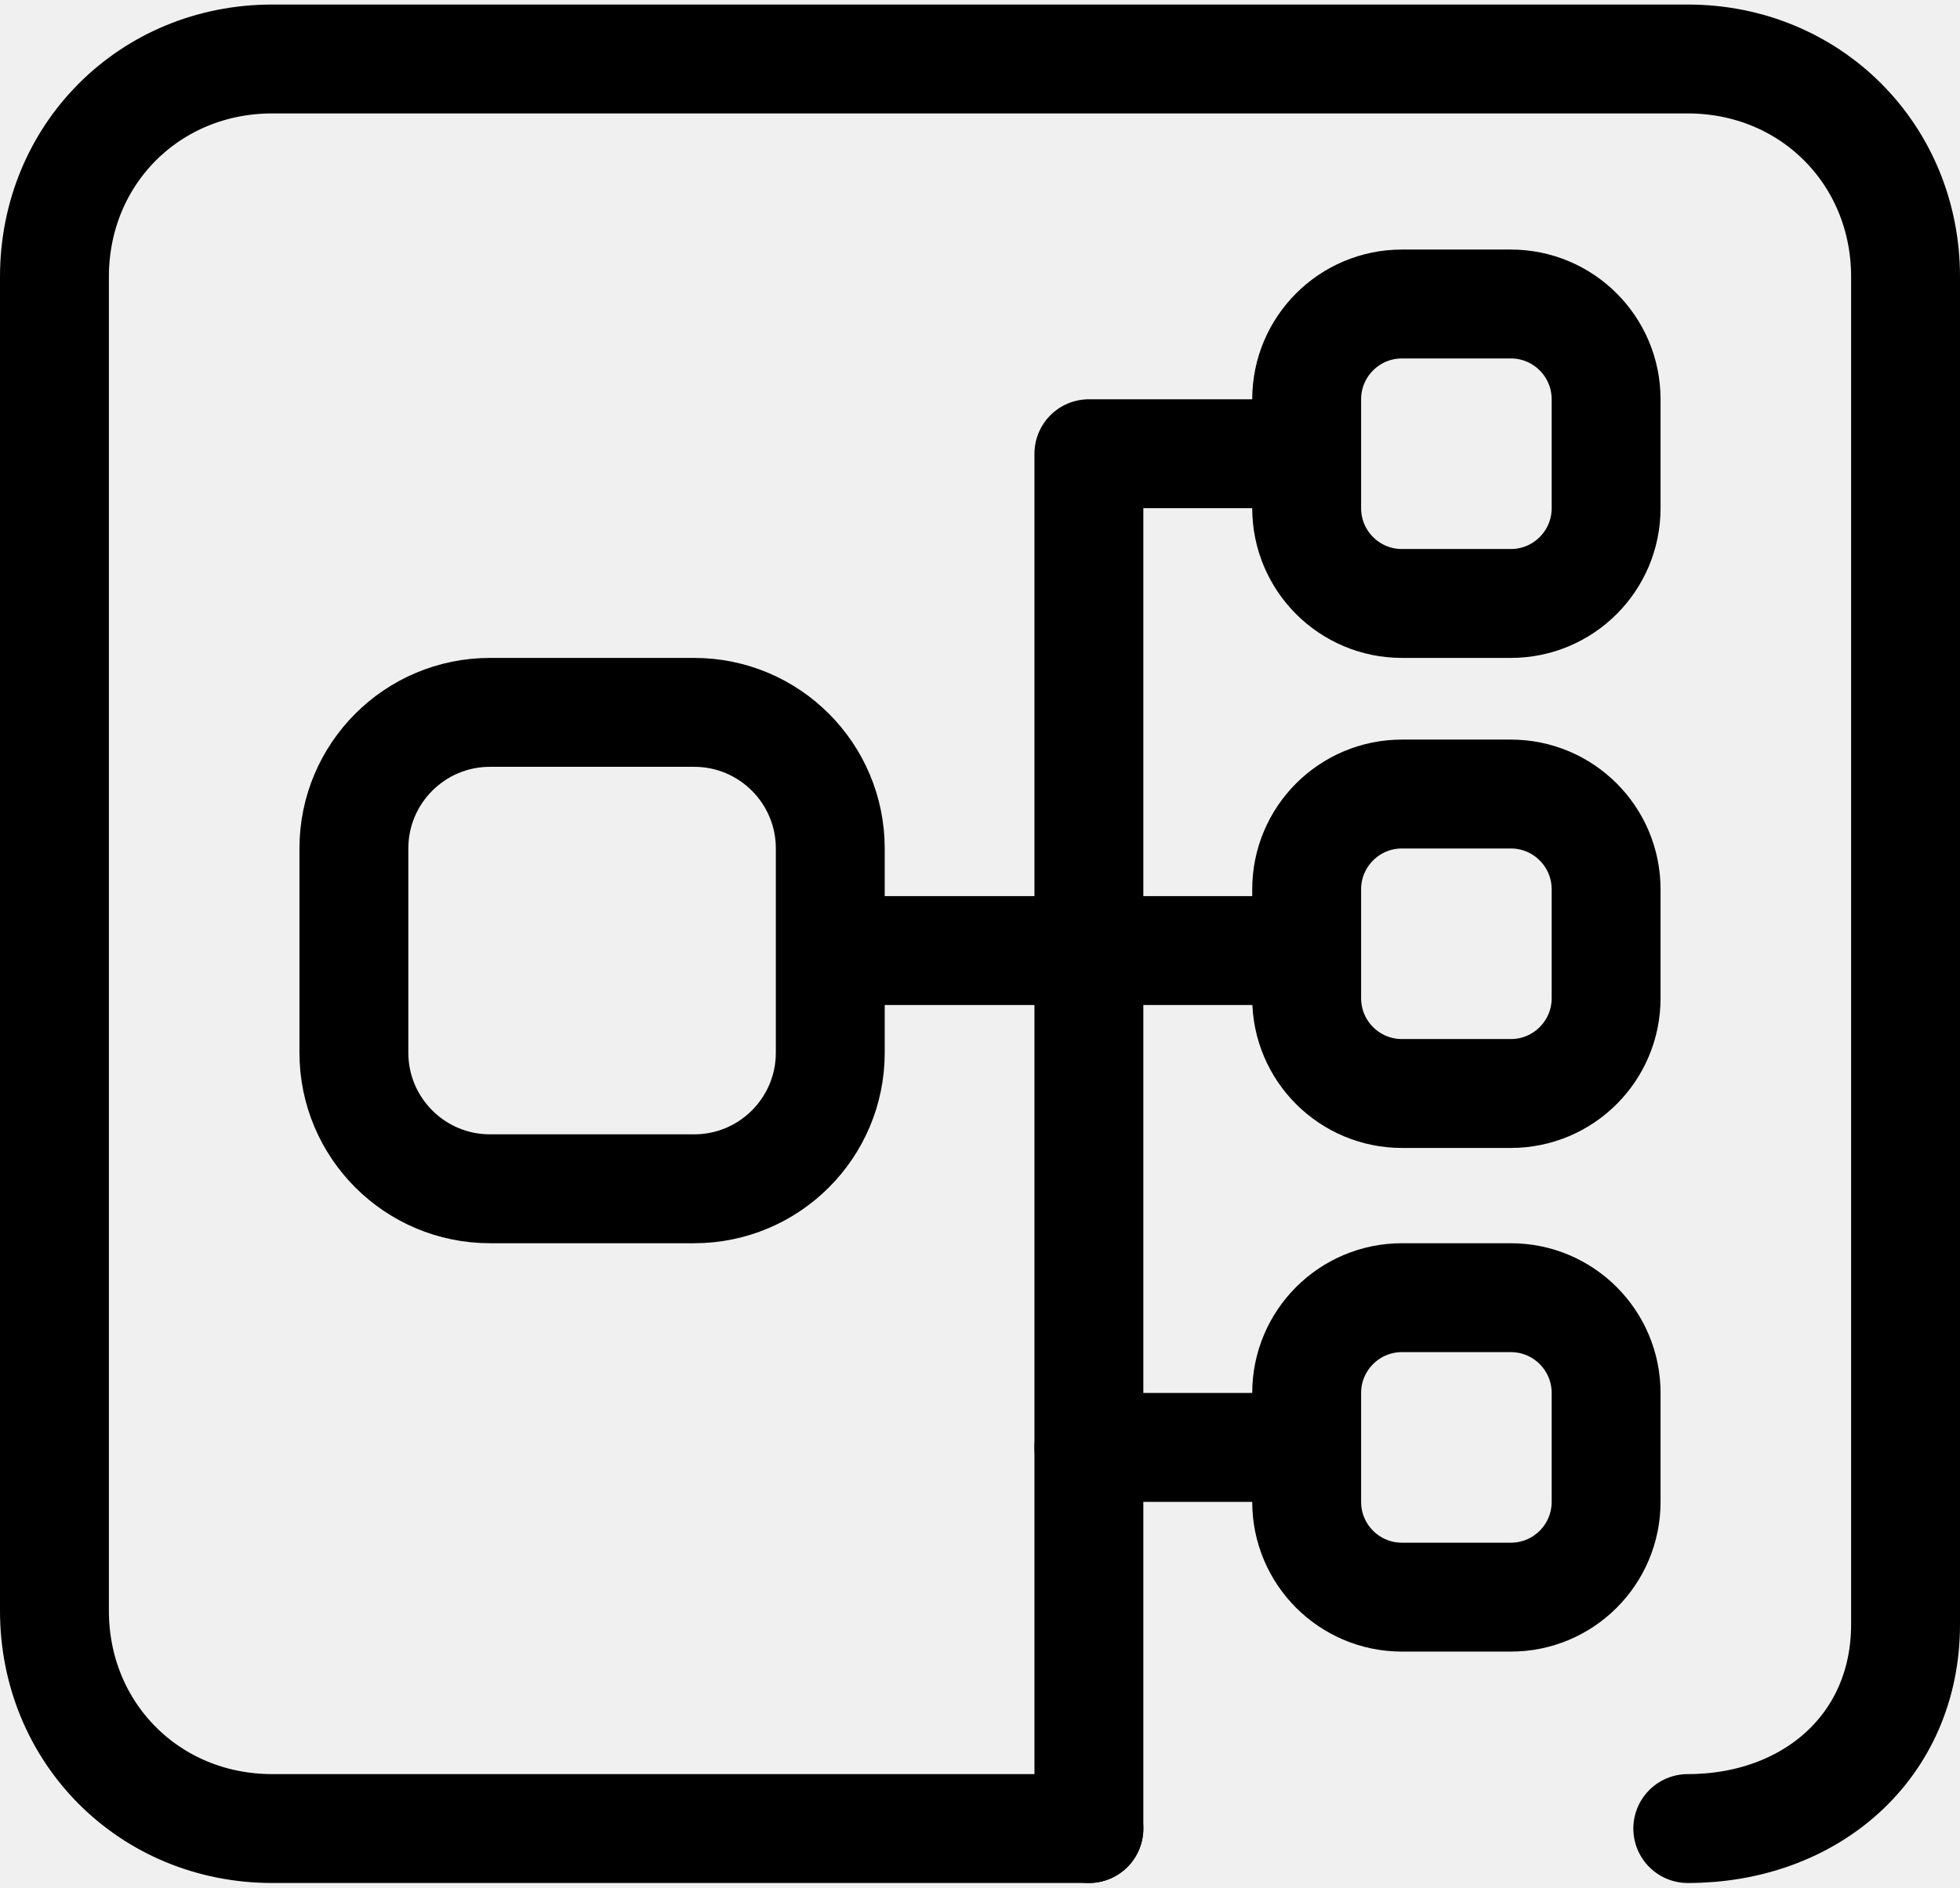
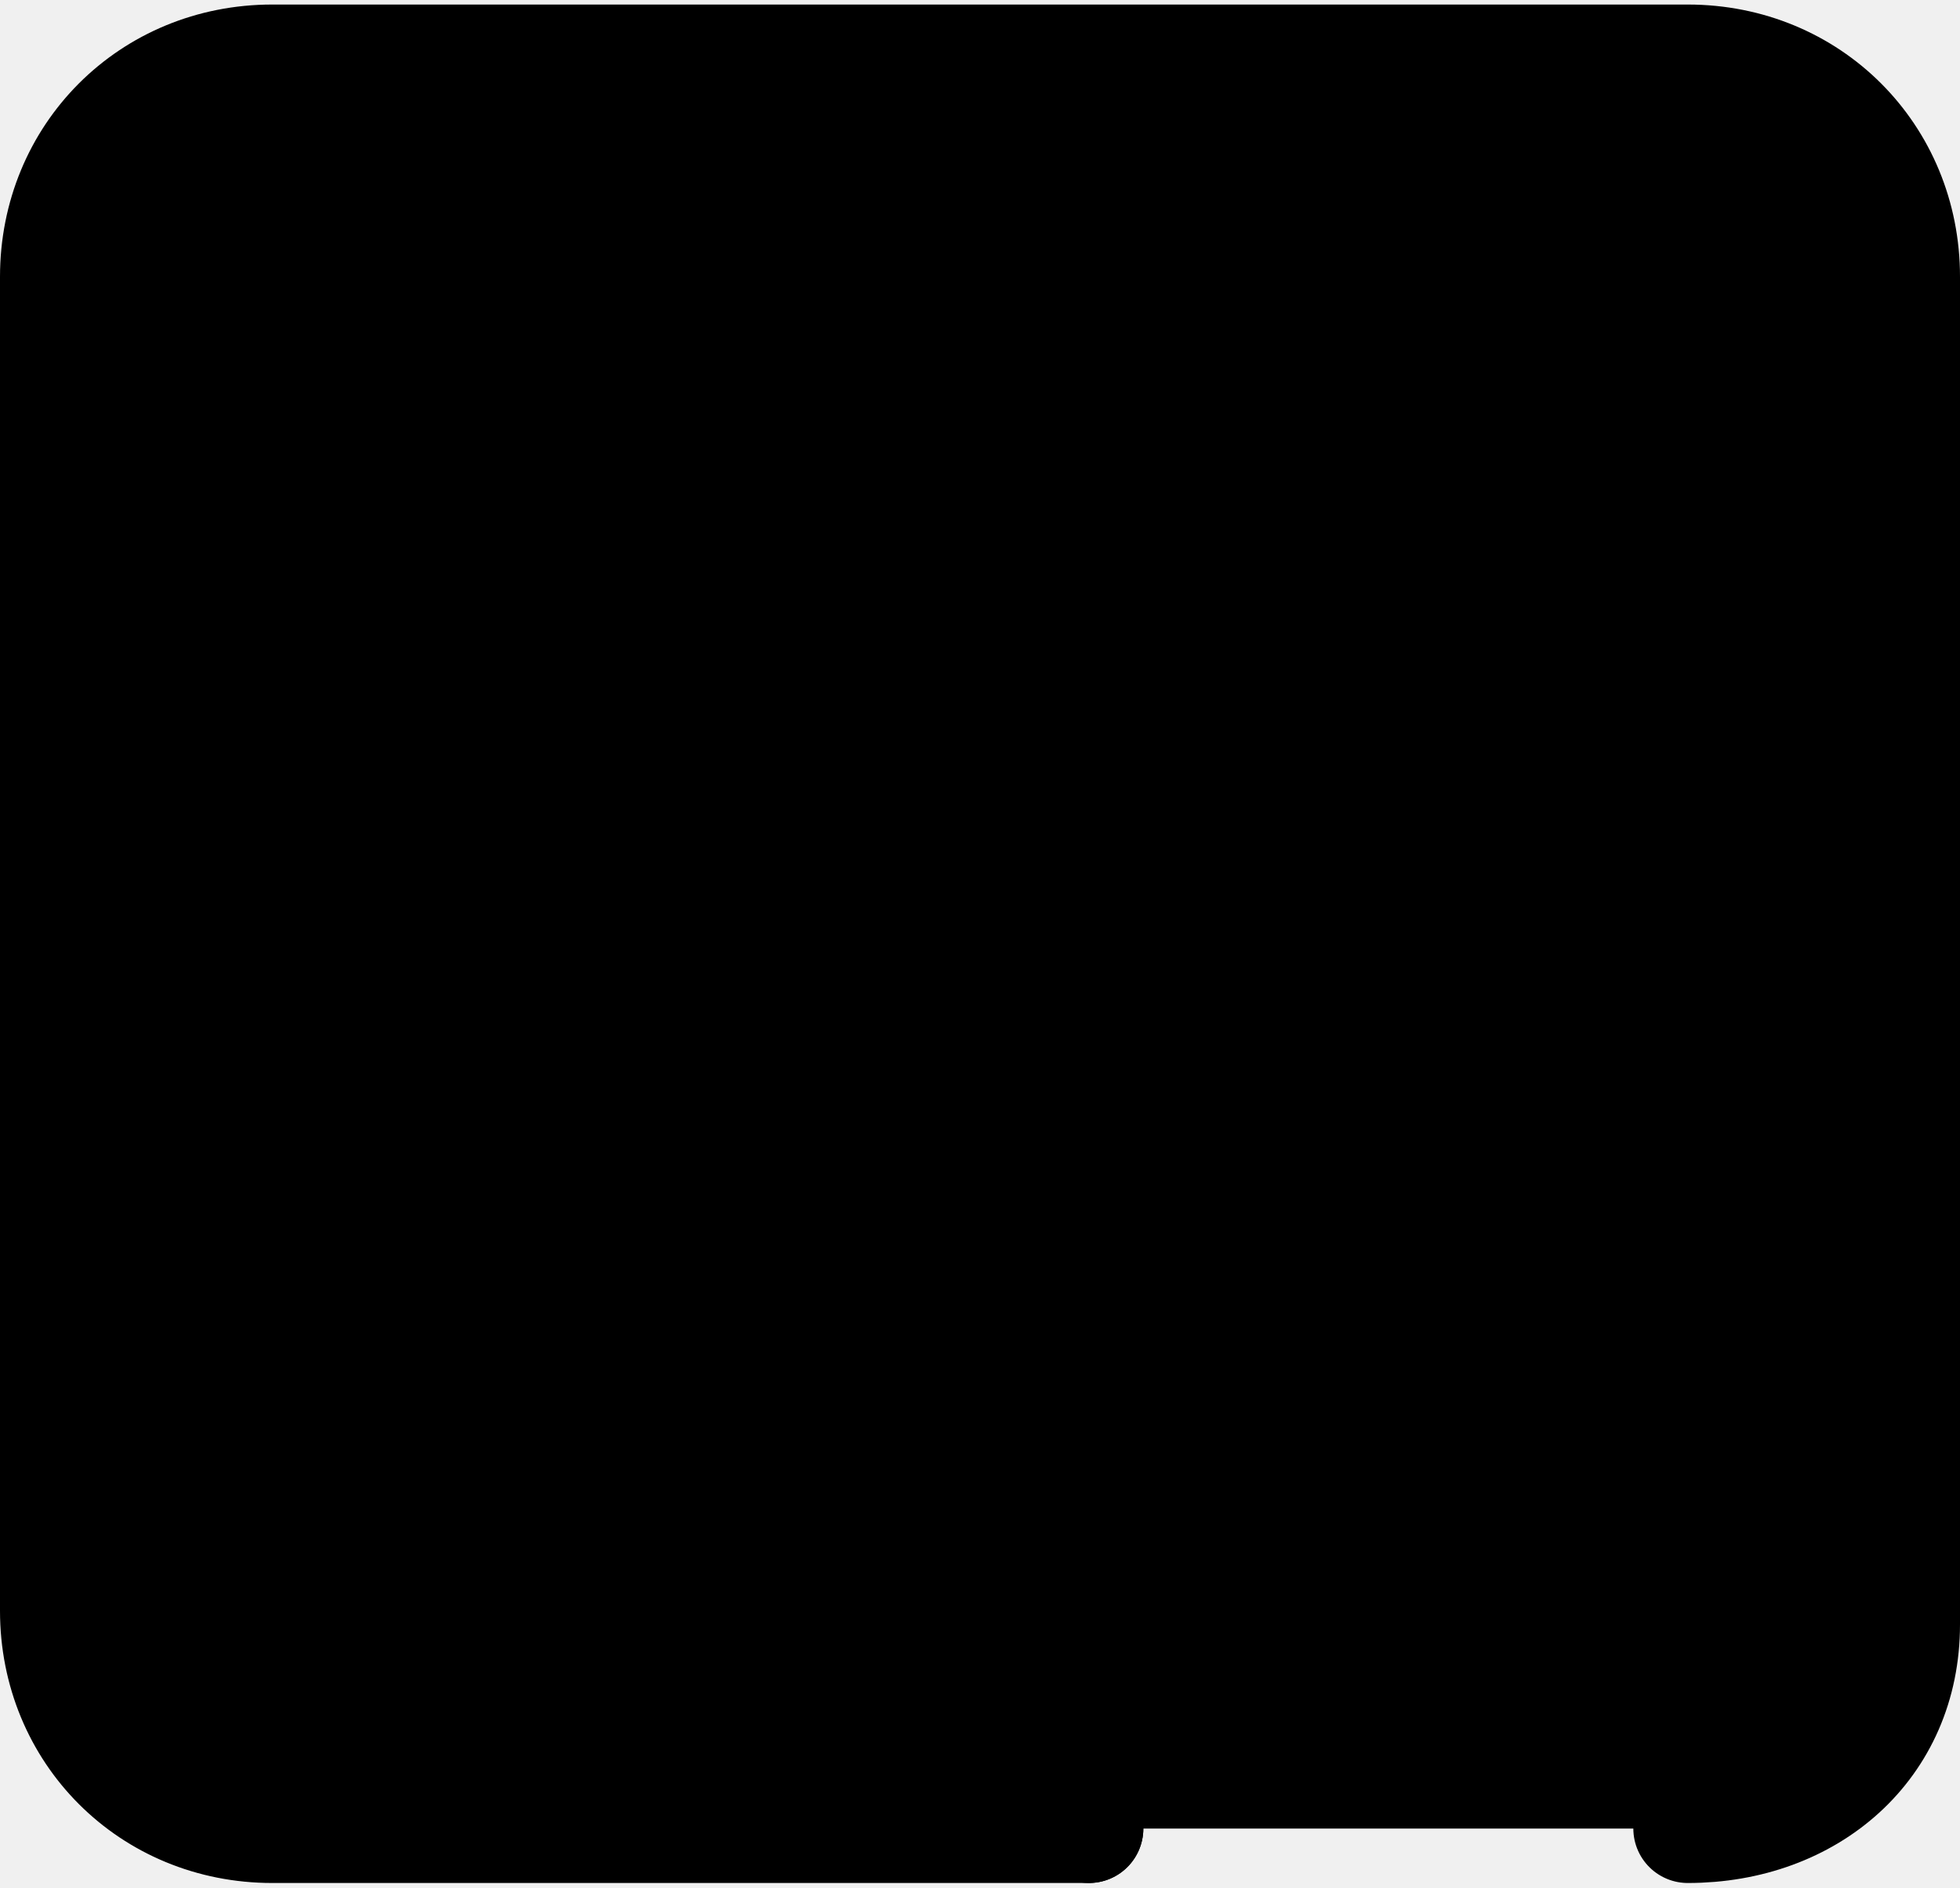
<svg xmlns="http://www.w3.org/2000/svg" class="logo-icon" viewBox="38 78 144 128" width="27" height="26">
  <style>
-     .box { fill: none; stroke: currentColor; stroke-width: 8; stroke-linecap: round; stroke-linejoin: round; }
-     .wire { fill: none; stroke: currentColor; stroke-width: 8; stroke-linecap: butt; stroke-linejoin: round; }
+     .box  { fill: #000; stroke: currentColor; stroke-width: 8; stroke-linecap: round; stroke-linejoin: round; }
+     .wire { fill: #000; stroke: currentColor; stroke-width: 8; stroke-linecap: butt;  stroke-linejoin: round; }
+     @media (prefers-color-scheme: dark) {
+       .box { stroke: #fff; }
+       .wire { stroke: #fff; }
+     }
  </style>
  <g id="network-group">
    <rect class="box" x="64" y="125" width="35" height="35" rx="10" ry="10" id="main1" />
    <rect class="box" x="134" y="95" width="22" height="22" rx="7" ry="7" id="sub1" />
    <rect class="box" x="134" y="131" width="22" height="22" rx="7" ry="7" id="sub2" />
    <rect class="box" x="134" y="168" width="22" height="22" rx="7" ry="7" id="sub3" />
    <path class="wire" d="m 99,142.5 h 35" id="conn1" />
    <path class="wire" d="m 134,106 h -16 v 73 h 16" id="conn2" />
  </g>
  <path class="wire" d="m 118,179 v 28" id="mergeline" style="stroke-linecap:round" />
  <path class="box" d="m 162,207 c 9,0 16,-6 16,-15 V 93 c 0,-9 -7,-16 -16,-16 H 58 c -9,0 -16,7 -16,16 v 98 c 0,9 7,16 16,16 h 60" id="multipathline" />
</svg>
